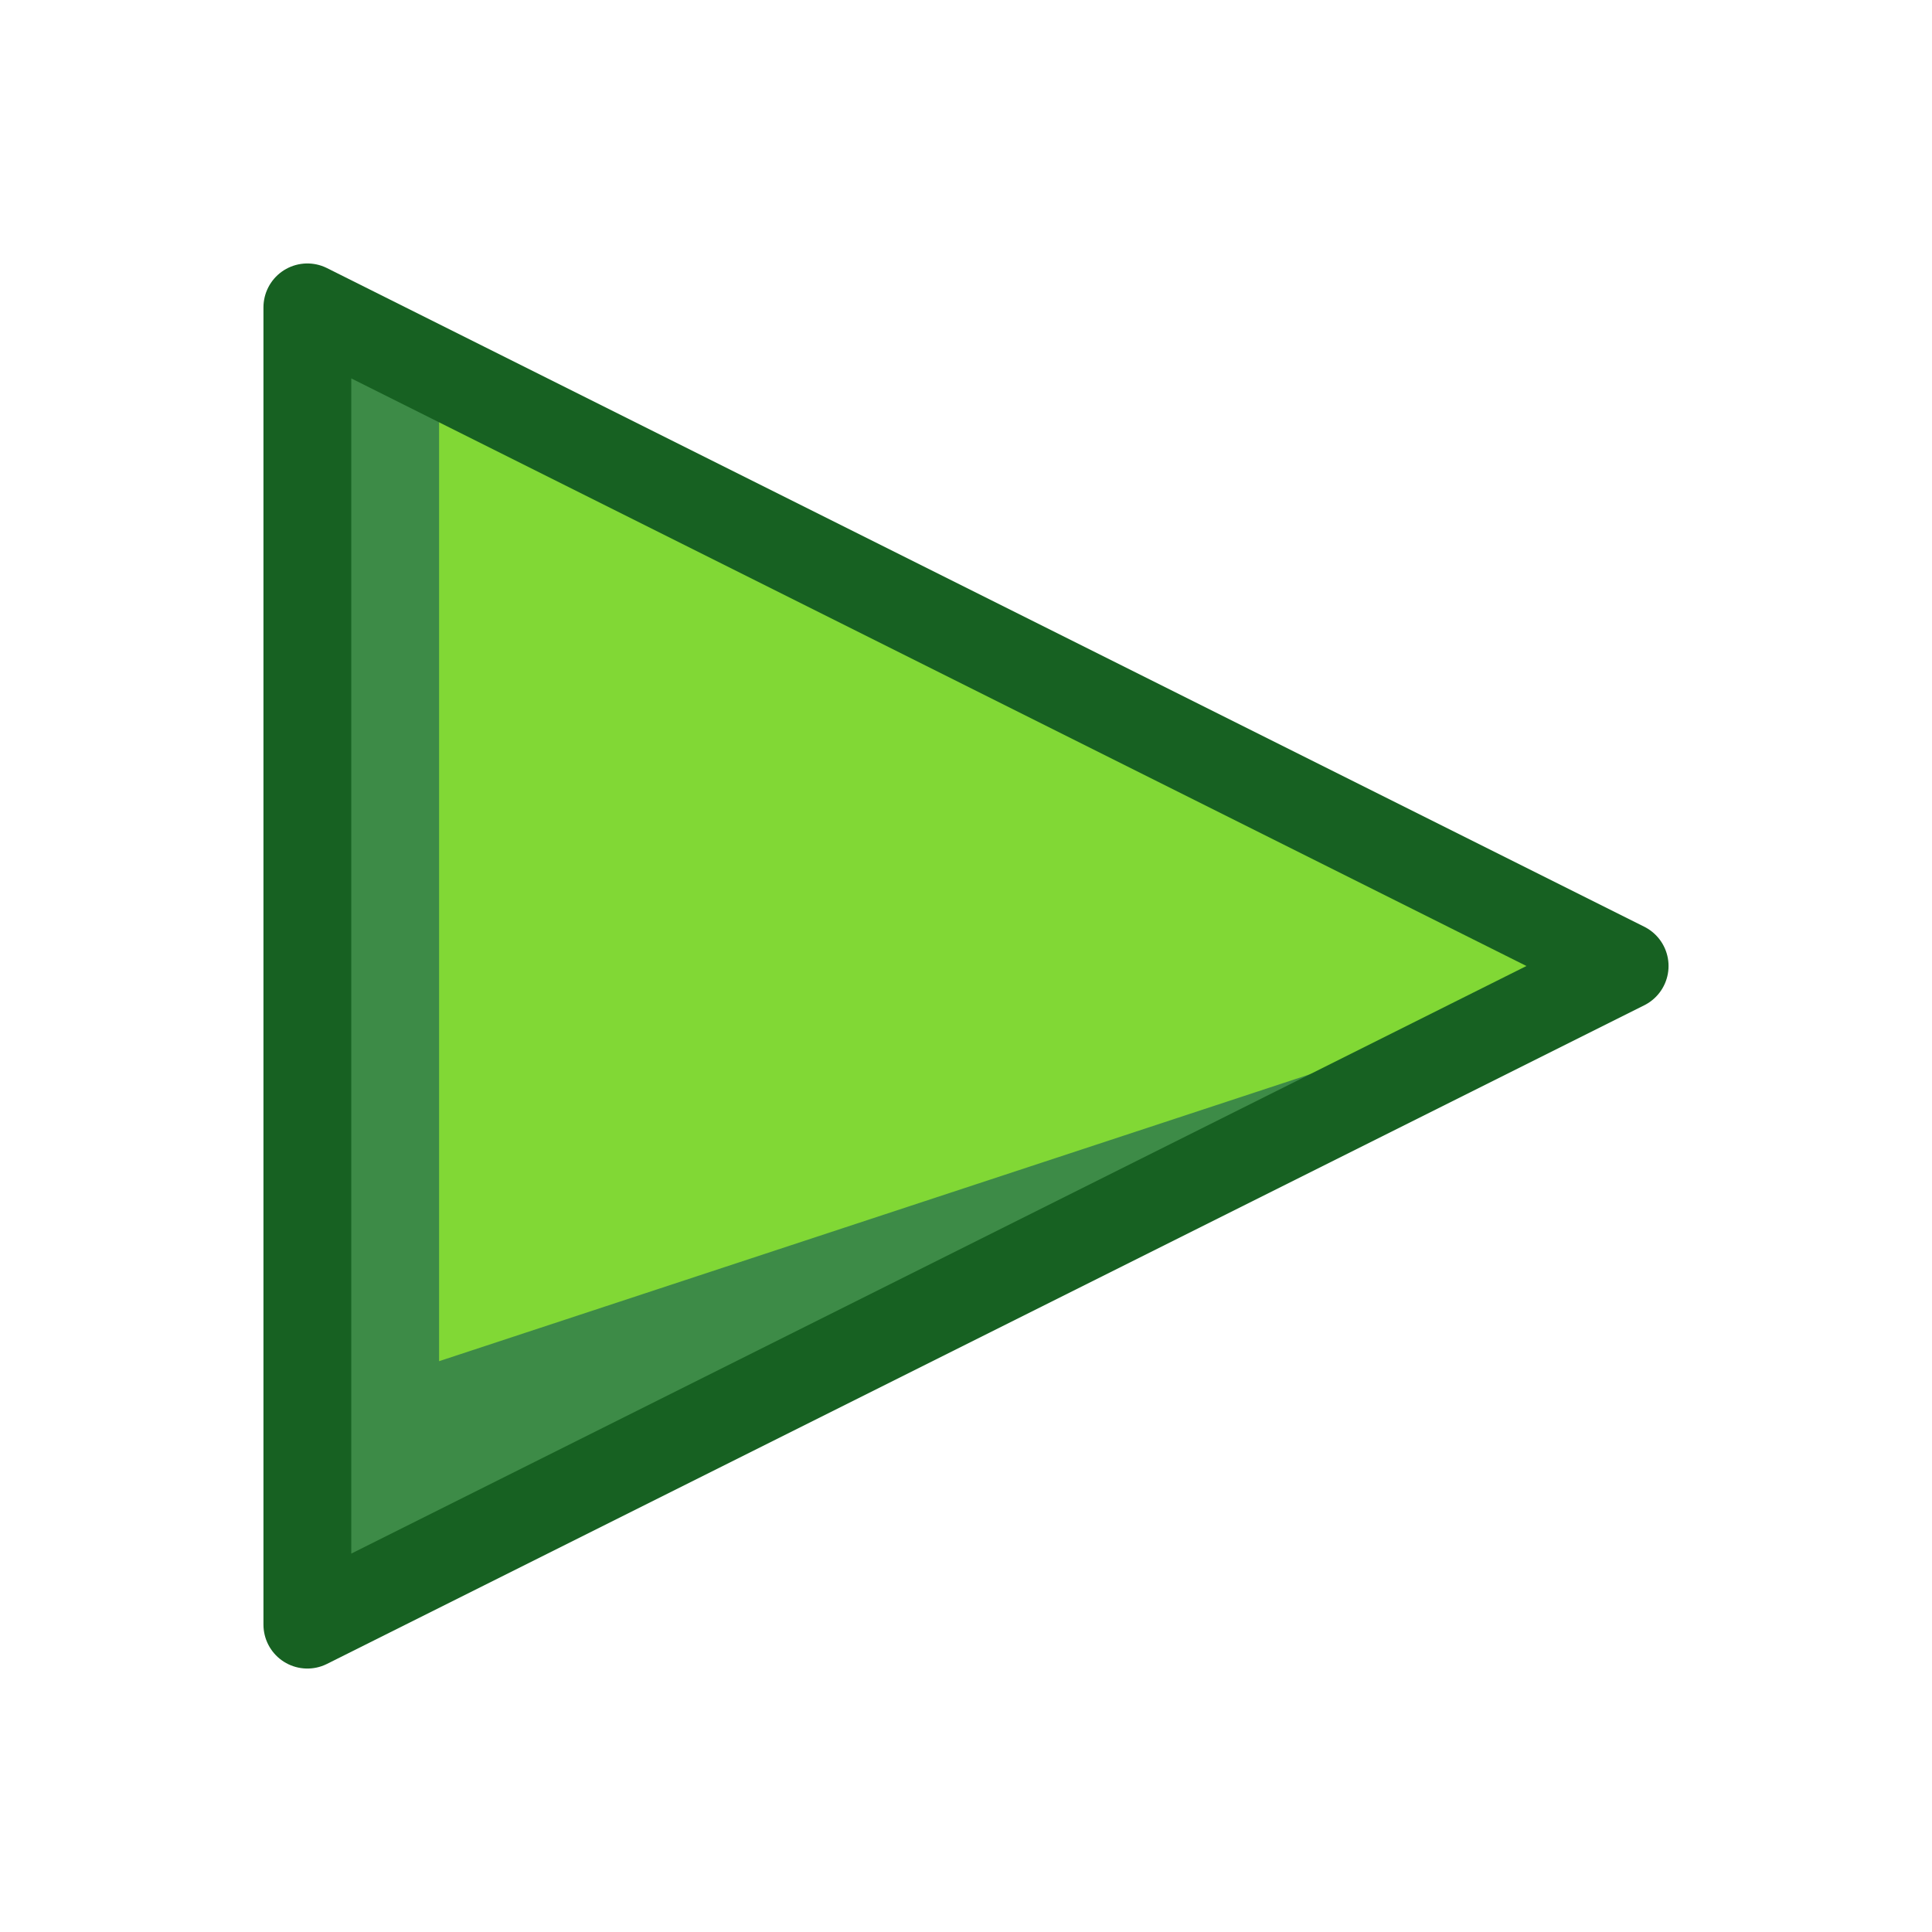
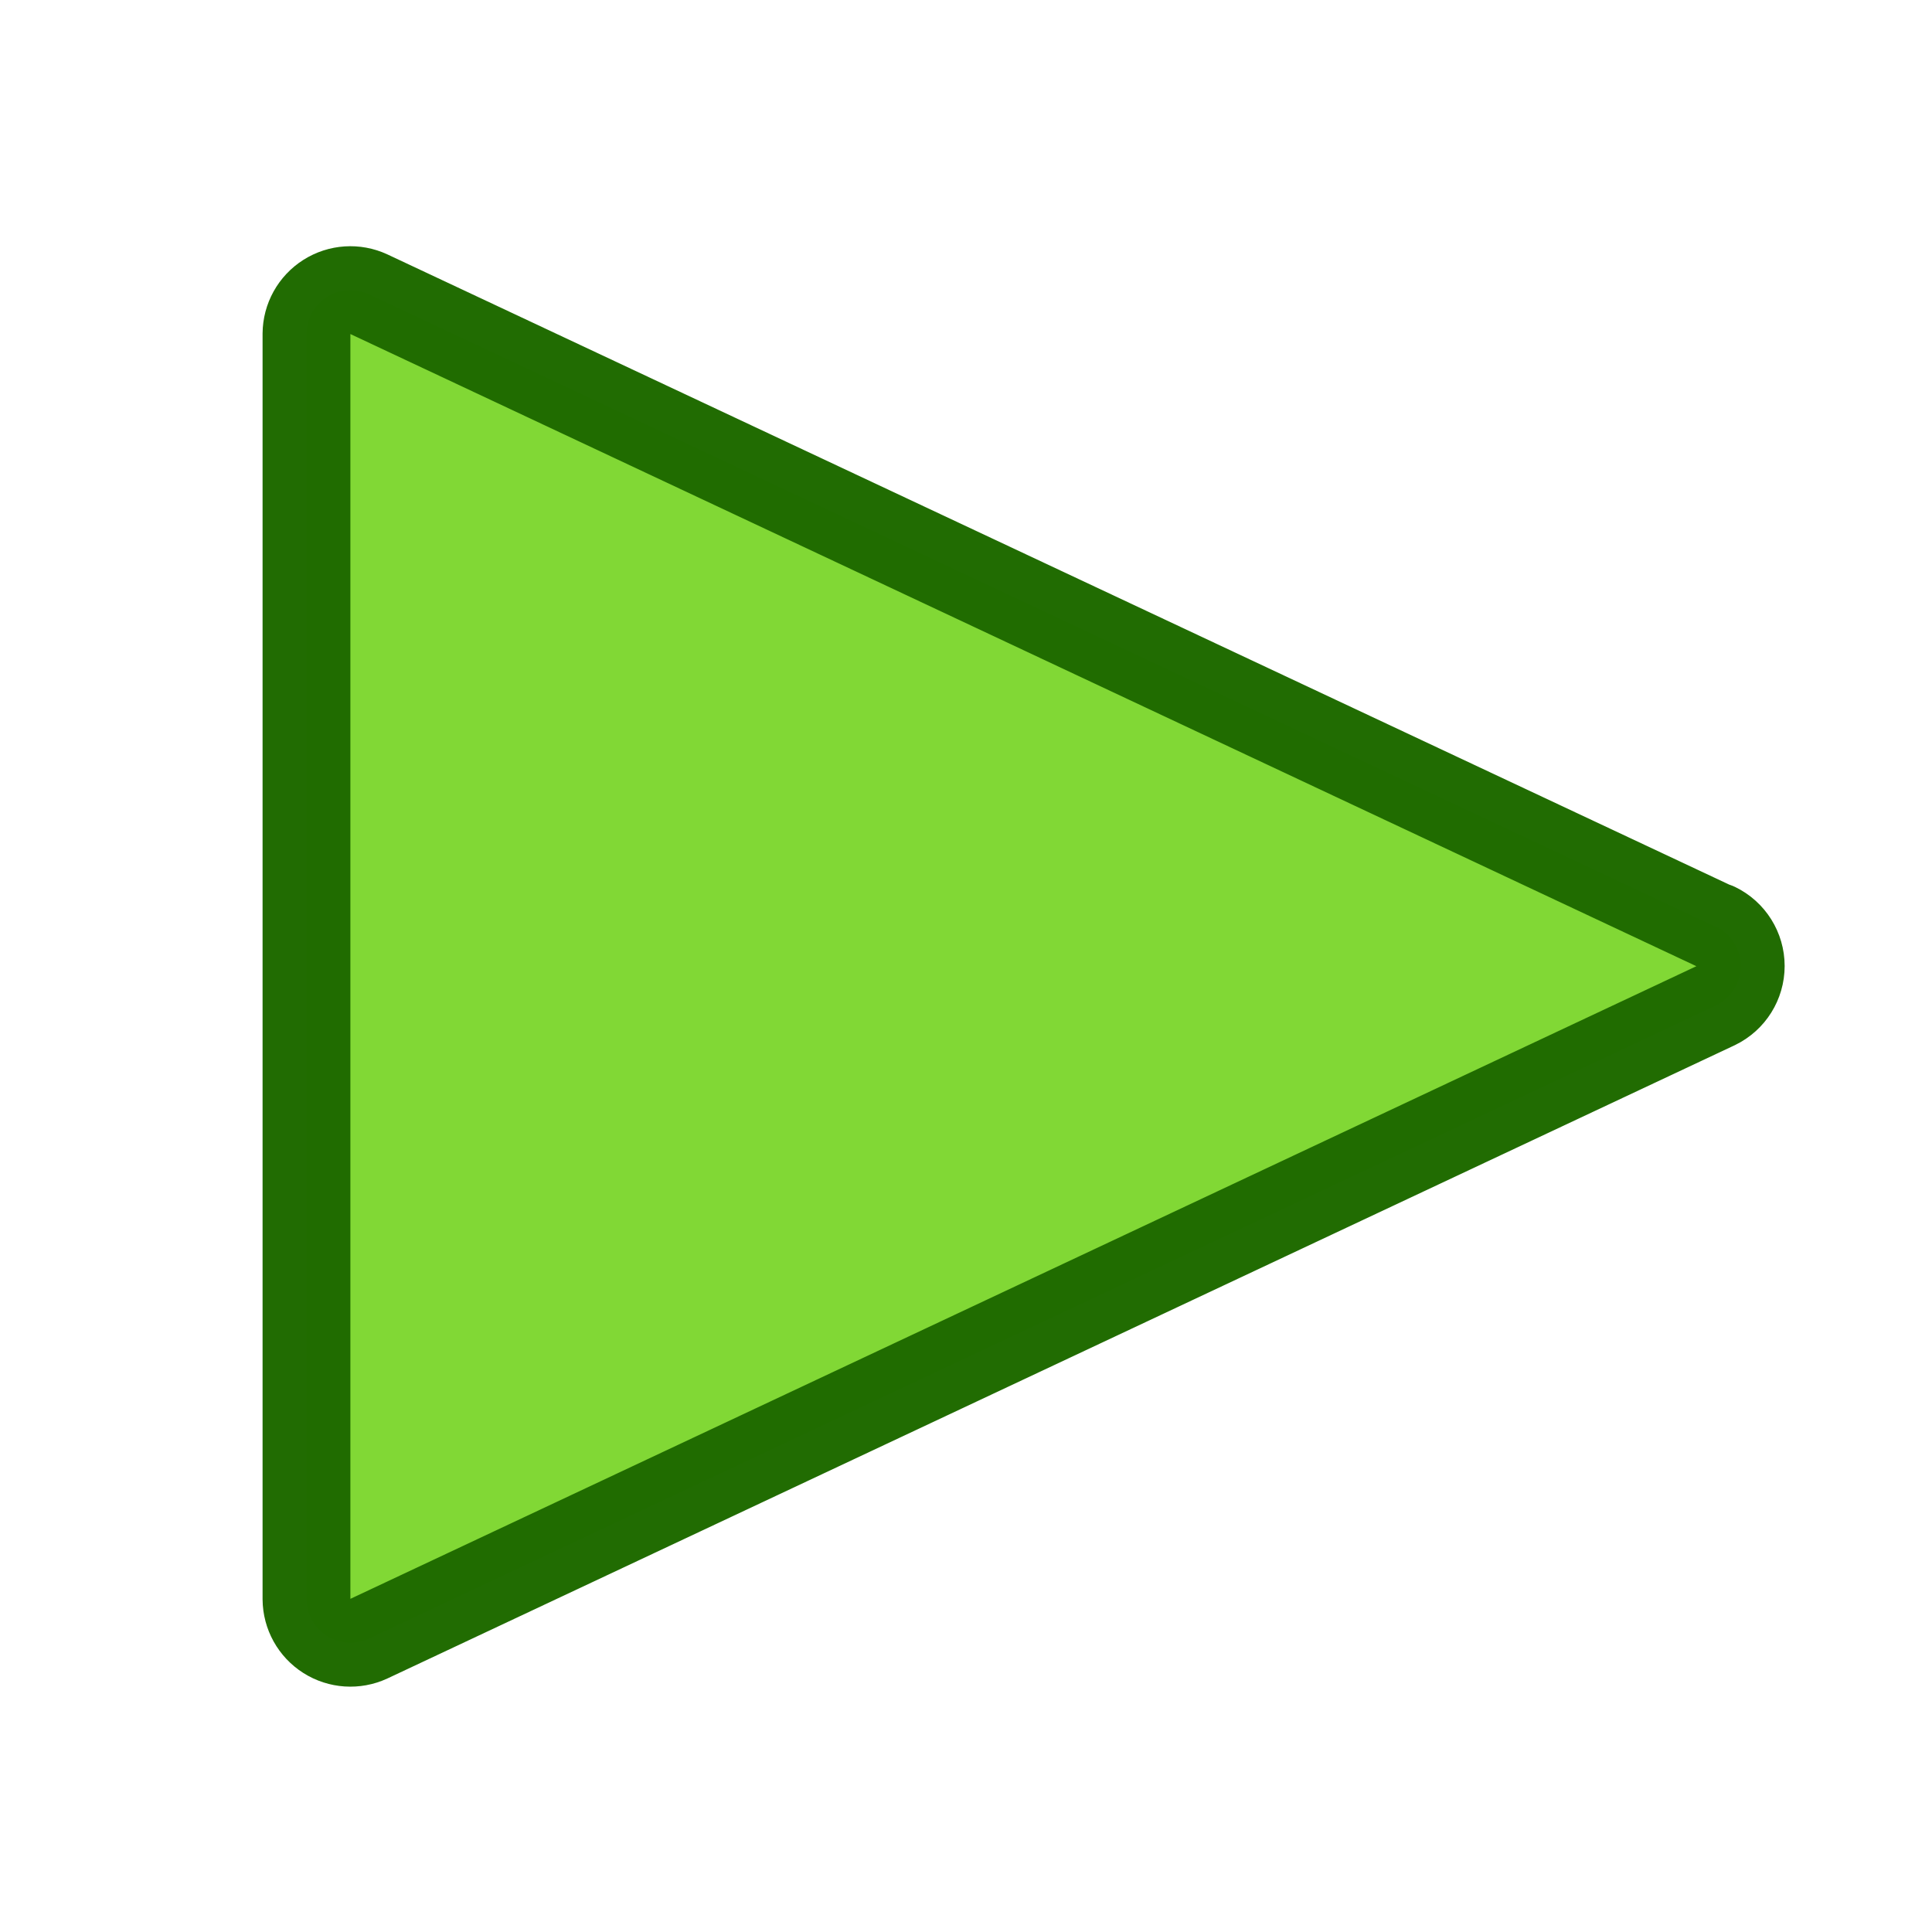
- <svg xmlns="http://www.w3.org/2000/svg" width="100%" height="100%" viewBox="0 0 22 22" fill-rule="evenodd" stroke-linecap="round" stroke-linejoin="round">
-   <path d="M3.5 18.5v-15L18 11 3.5 18.5z" fill="#81d835" fill-rule="nonzero" />
-   <path d="M3.5 18.5v-15l1.5 1v11L18.659 11 3.5 18.5z" fill="#3d8b47" />
-   <path d="M3.5 18.5v-15l15 7.5-15 7.5z" fill="none" stroke="#176122" />
+ <svg xmlns="http://www.w3.org/2000/svg" fill-rule="evenodd" stroke-linecap="round" stroke-linejoin="round" stroke-miterlimit="1.5" viewBox="0 0 22 22">
+   <path fill="#81d835" stroke="#206b00" stroke-opacity=".99" d="M19.54 10.55a.5.5 0 0 1 0 .9L4.2 18.66a.5.5 0 0 1-.71-.45V3.8a.5.5 0 0 1 .71-.45l15.33 7.2z" />
</svg>
